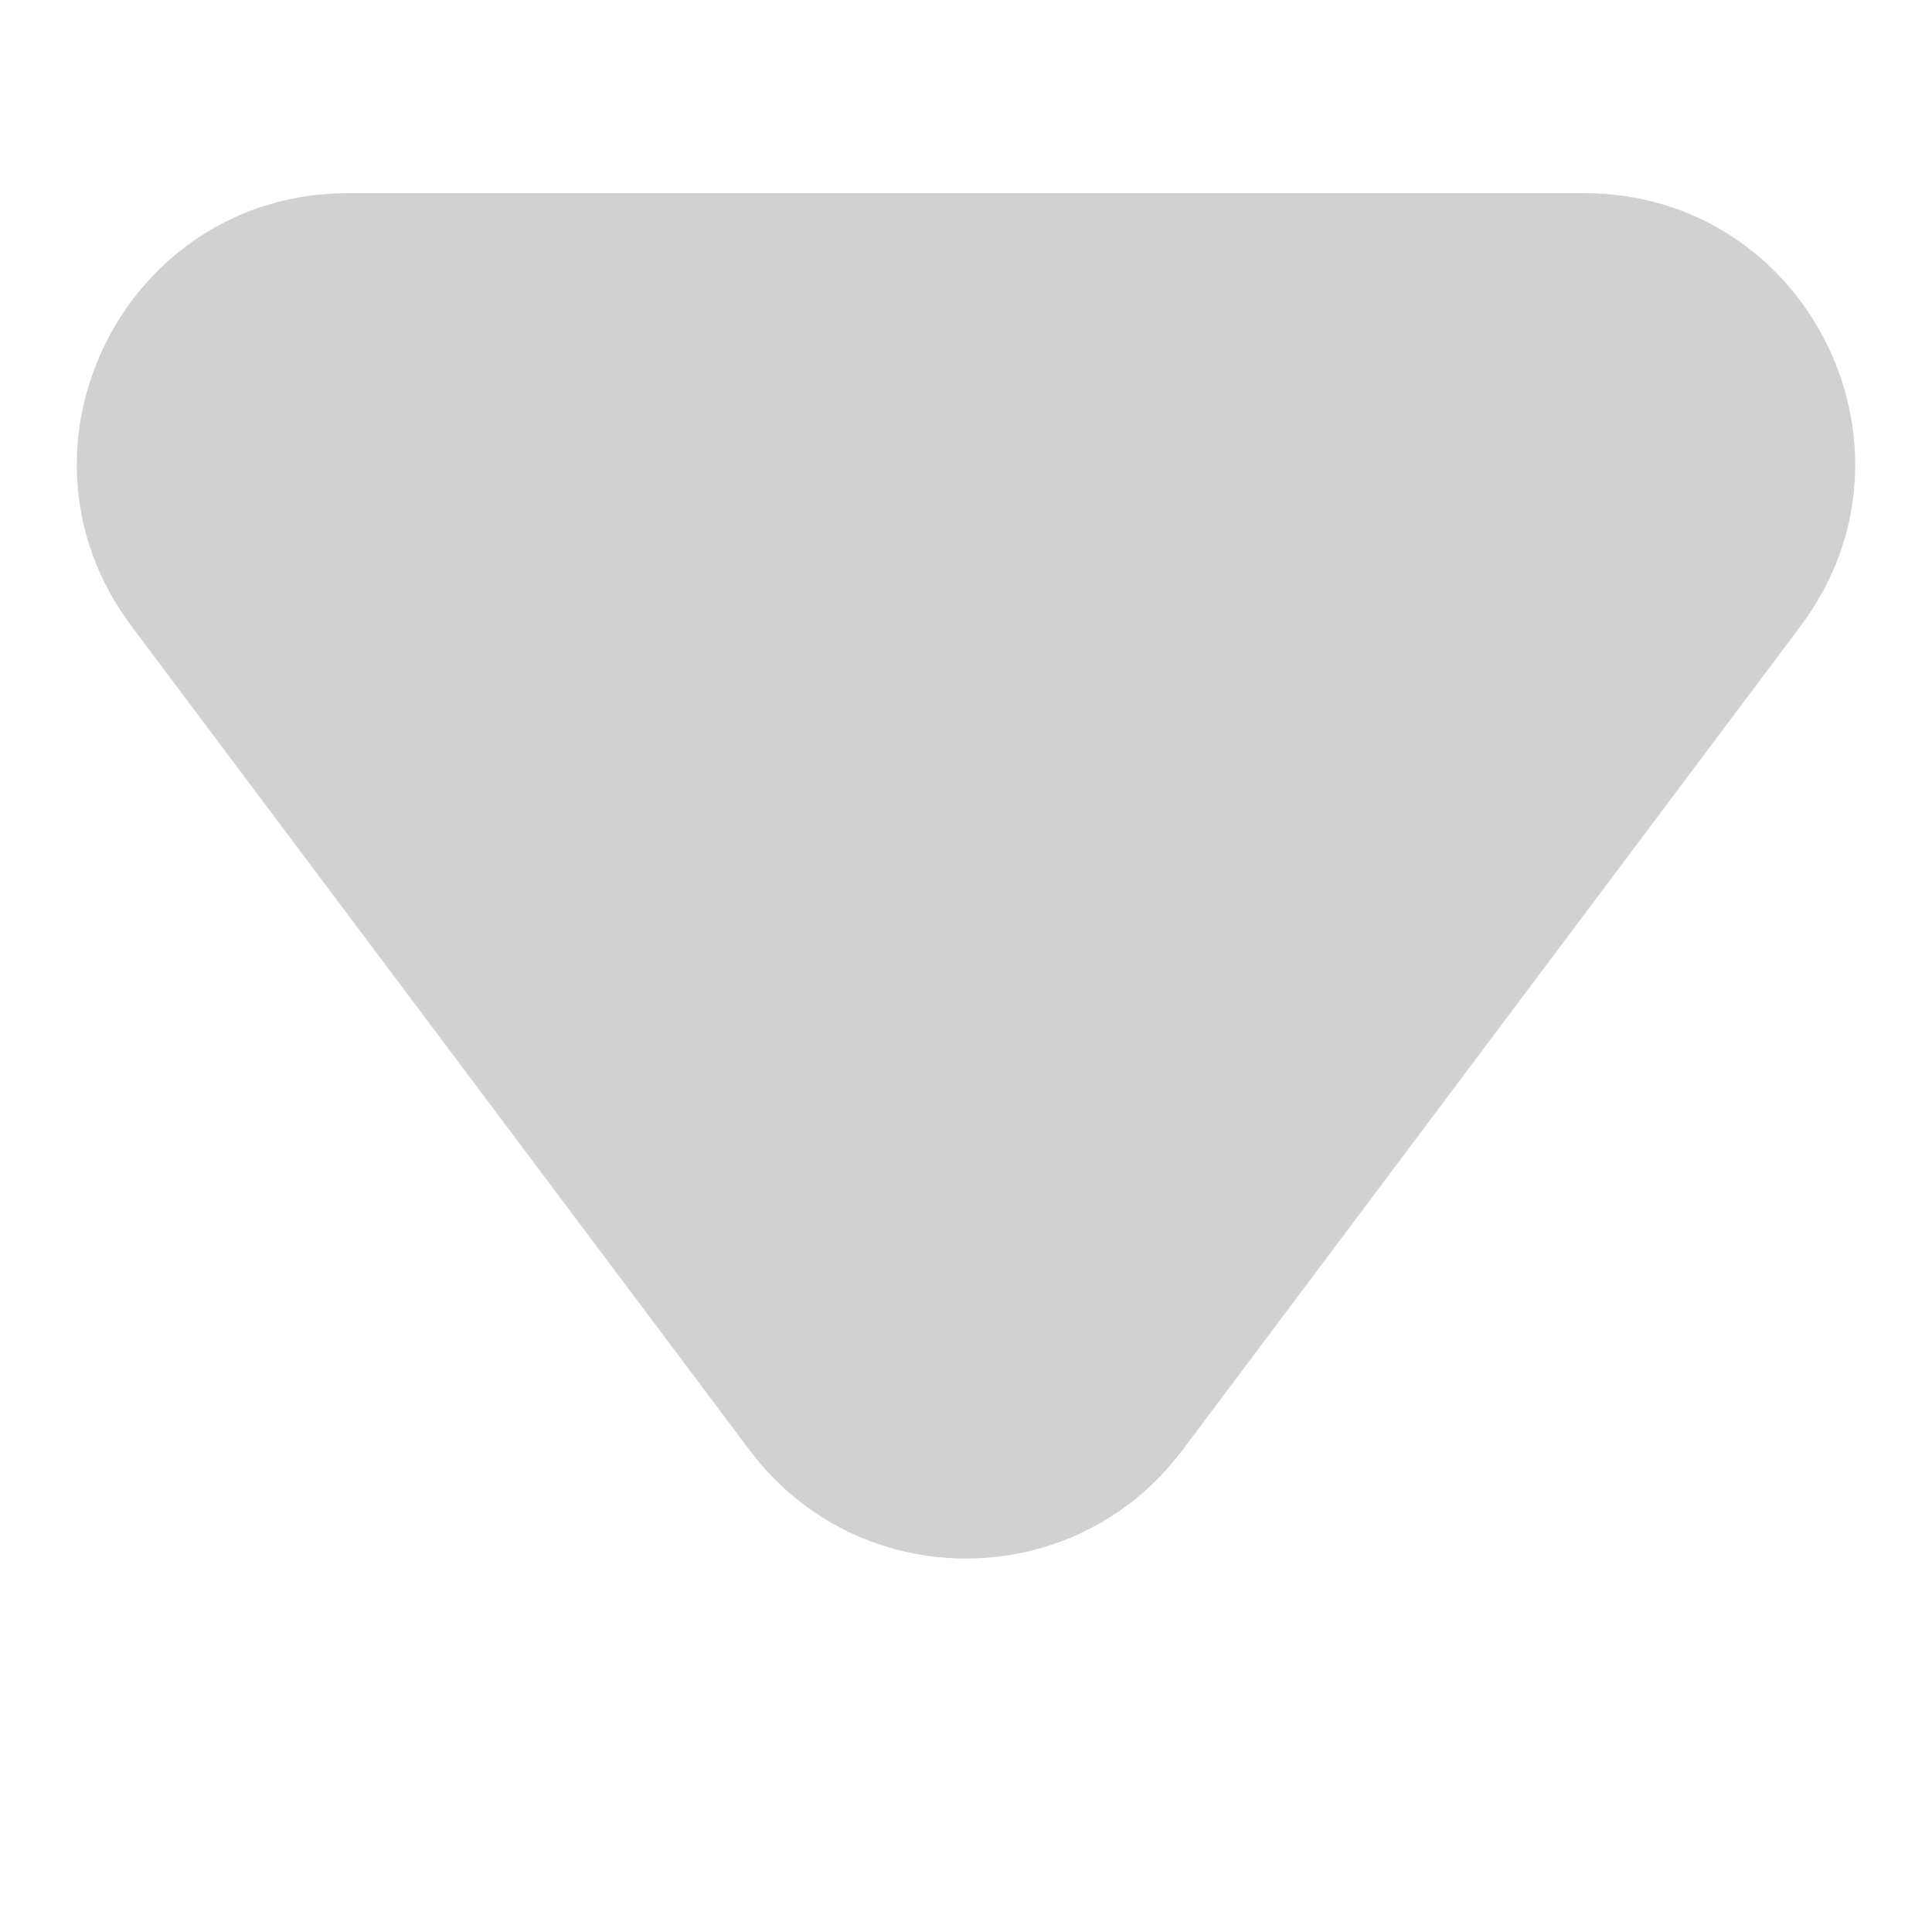
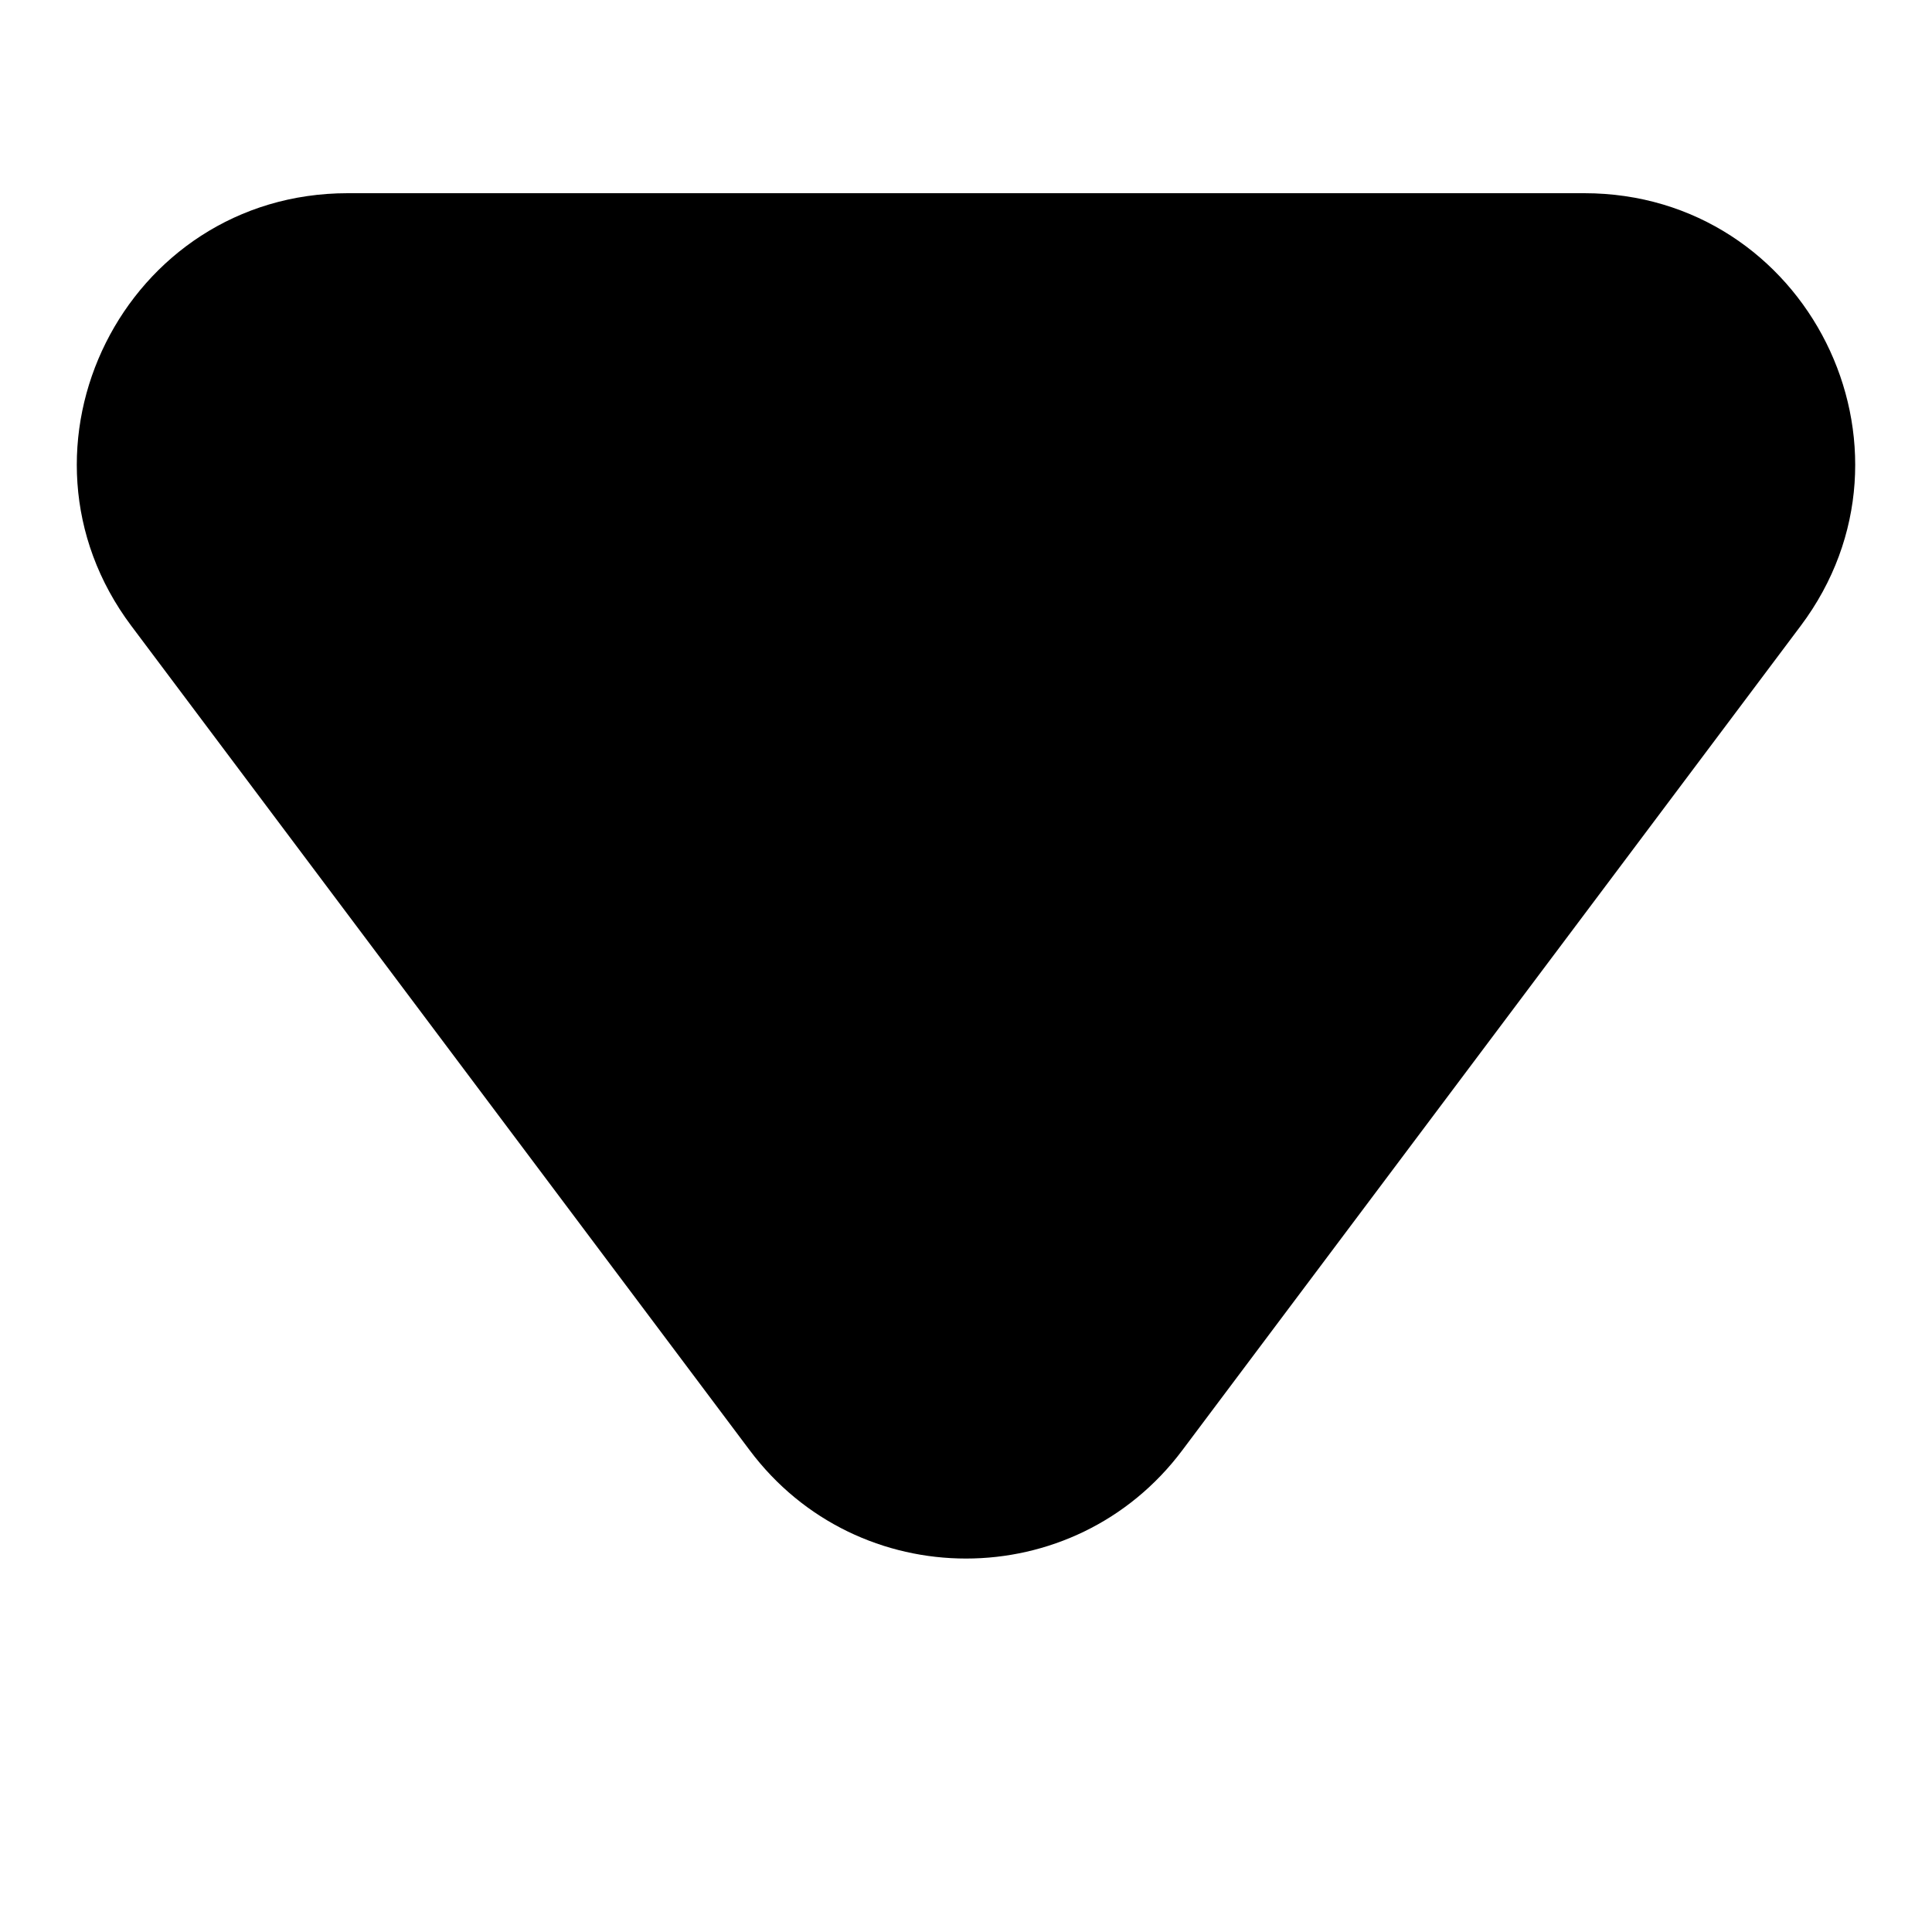
- <svg xmlns="http://www.w3.org/2000/svg" width="5" height="5" viewBox="0 0 5 5" fill="none">
-   <path d="M3.06 3.753L4.66 1.62C5.006 1.159 4.677 0.5 4.1 0.5L0.9 0.5C0.323 0.5 -0.006 1.159 0.34 1.62L1.94 3.753C2.22 4.127 2.78 4.127 3.06 3.753Z" fill="#D1D1D1" />
+ <svg xmlns="http://www.w3.org/2000/svg" width="5" height="5" viewBox="0 0 5 5">
+   <path d="M3.06 3.753L4.66 1.62C5.006 1.159 4.677 0.5 4.1 0.5L0.9 0.5C0.323 0.5 -0.006 1.159 0.34 1.62L1.94 3.753C2.22 4.127 2.78 4.127 3.06 3.753Z" fill="currentColor" />
</svg>
